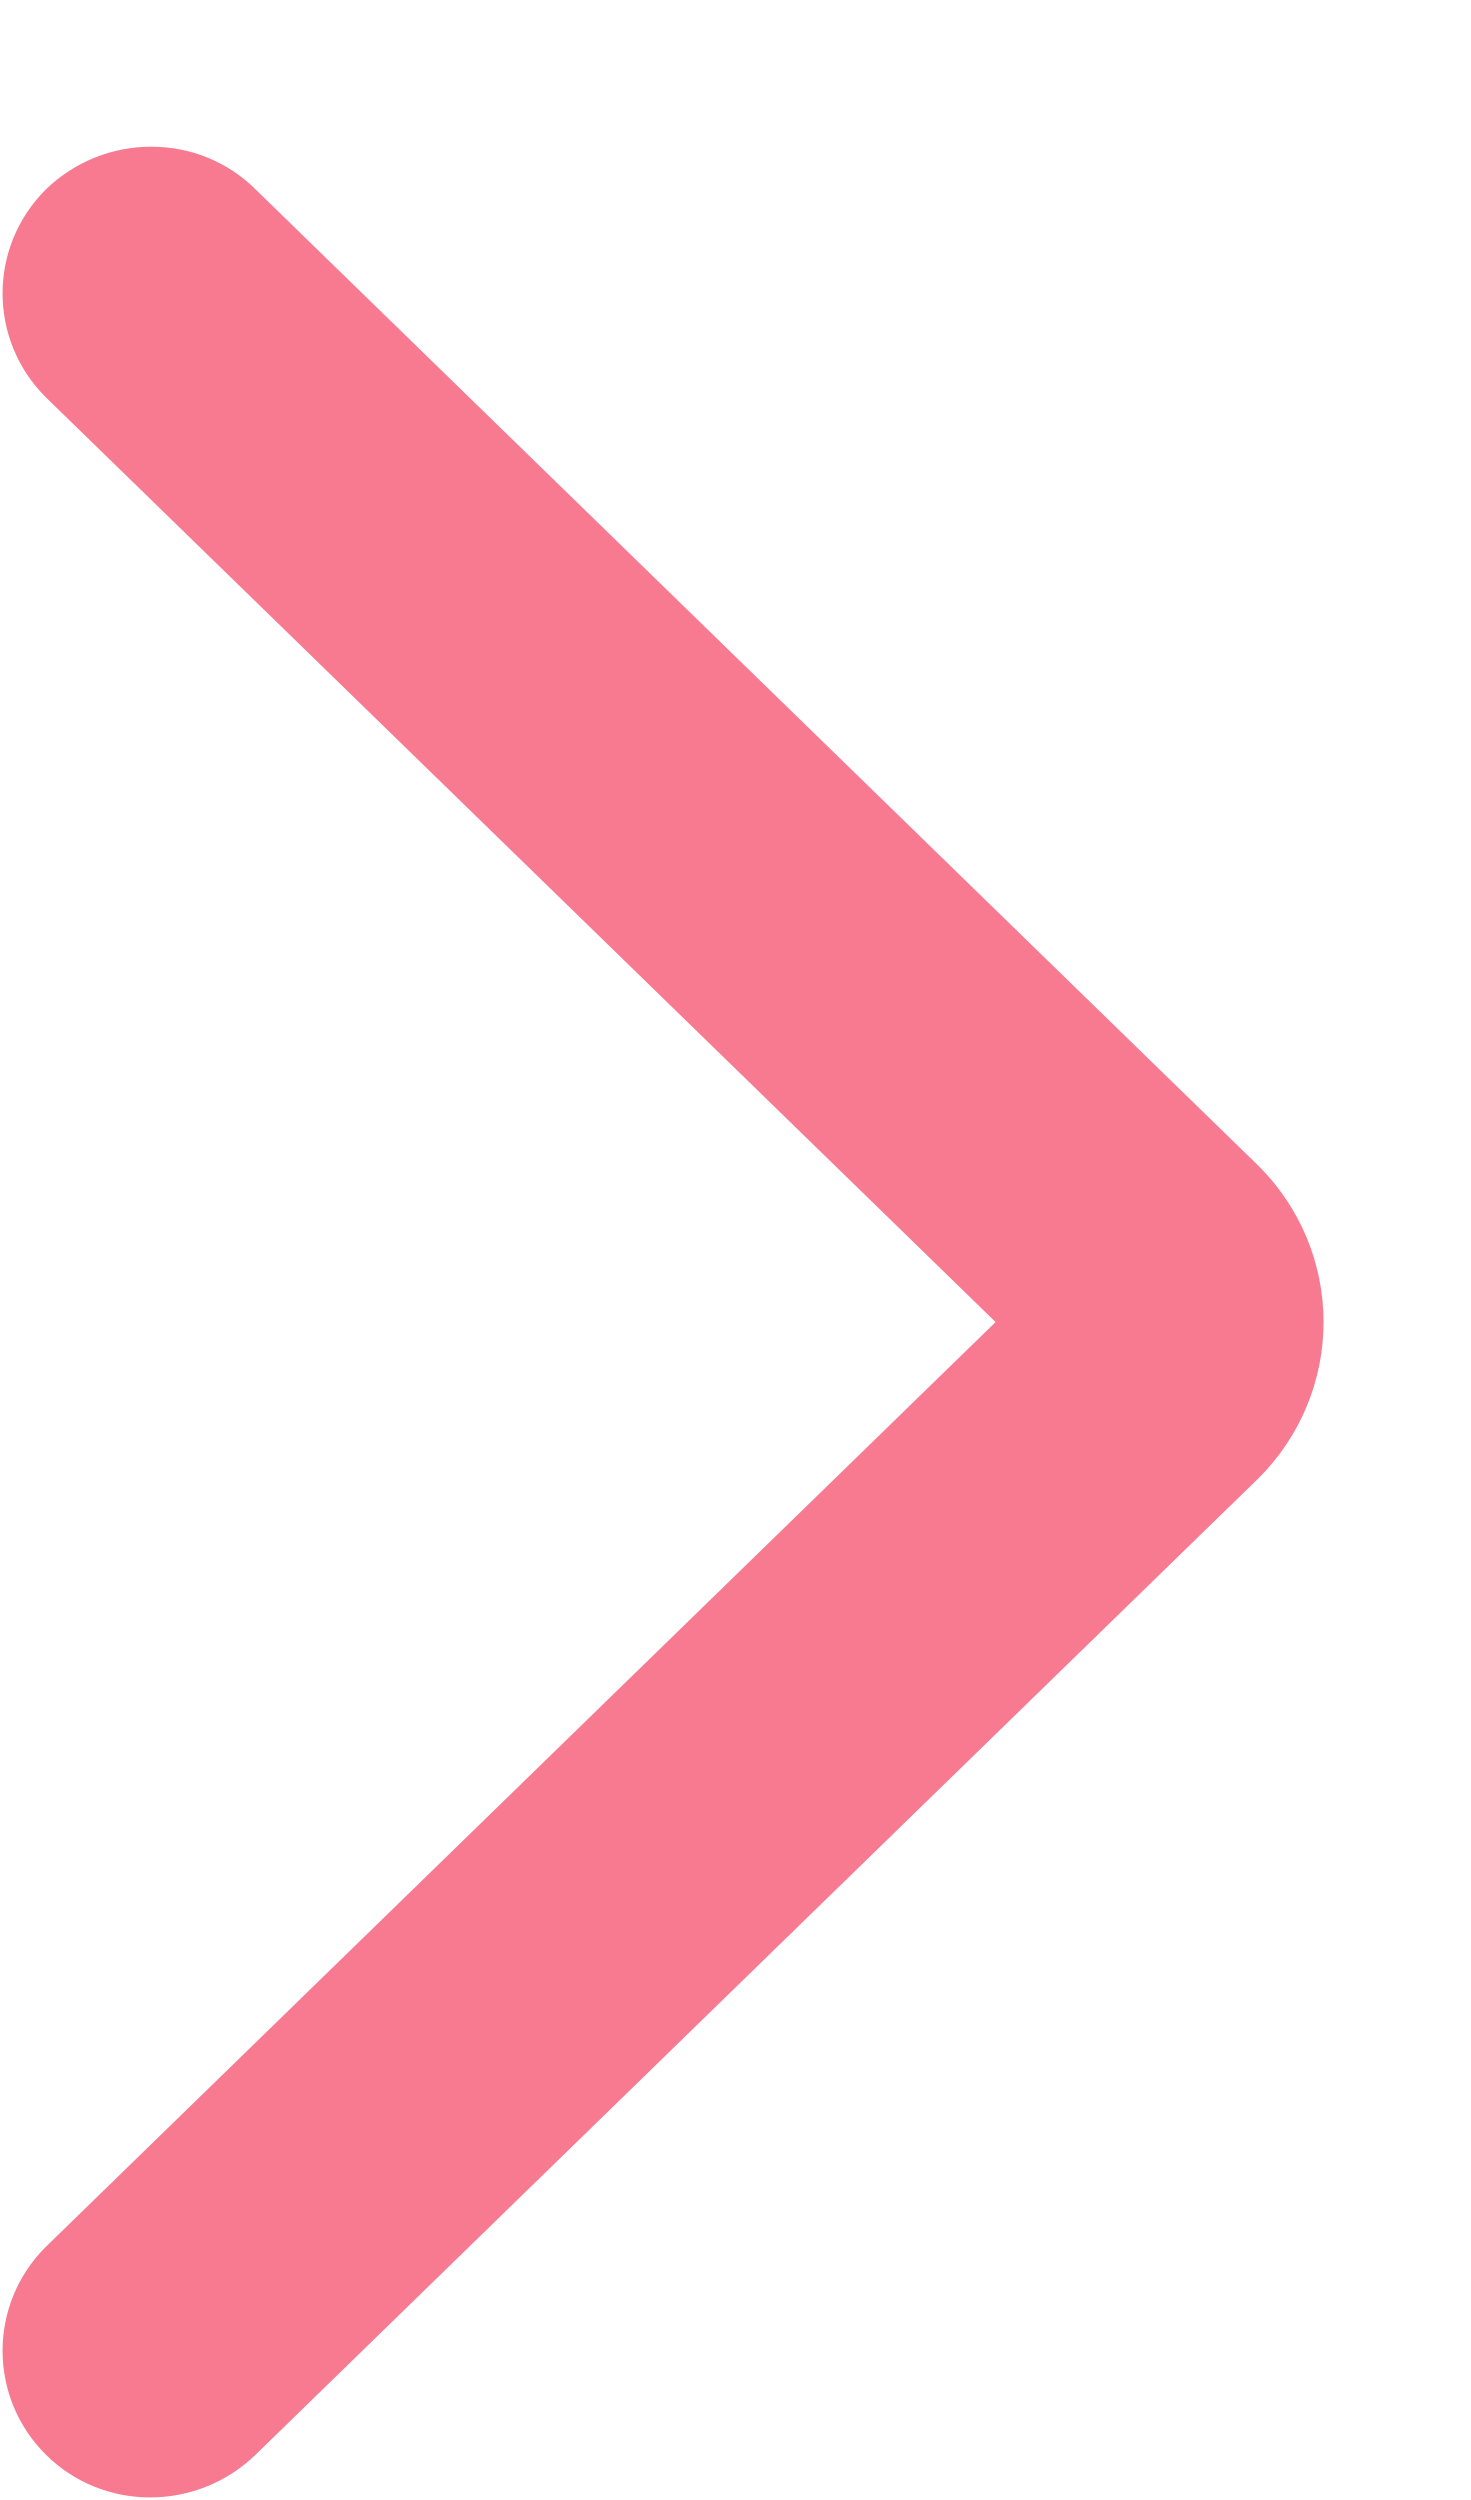
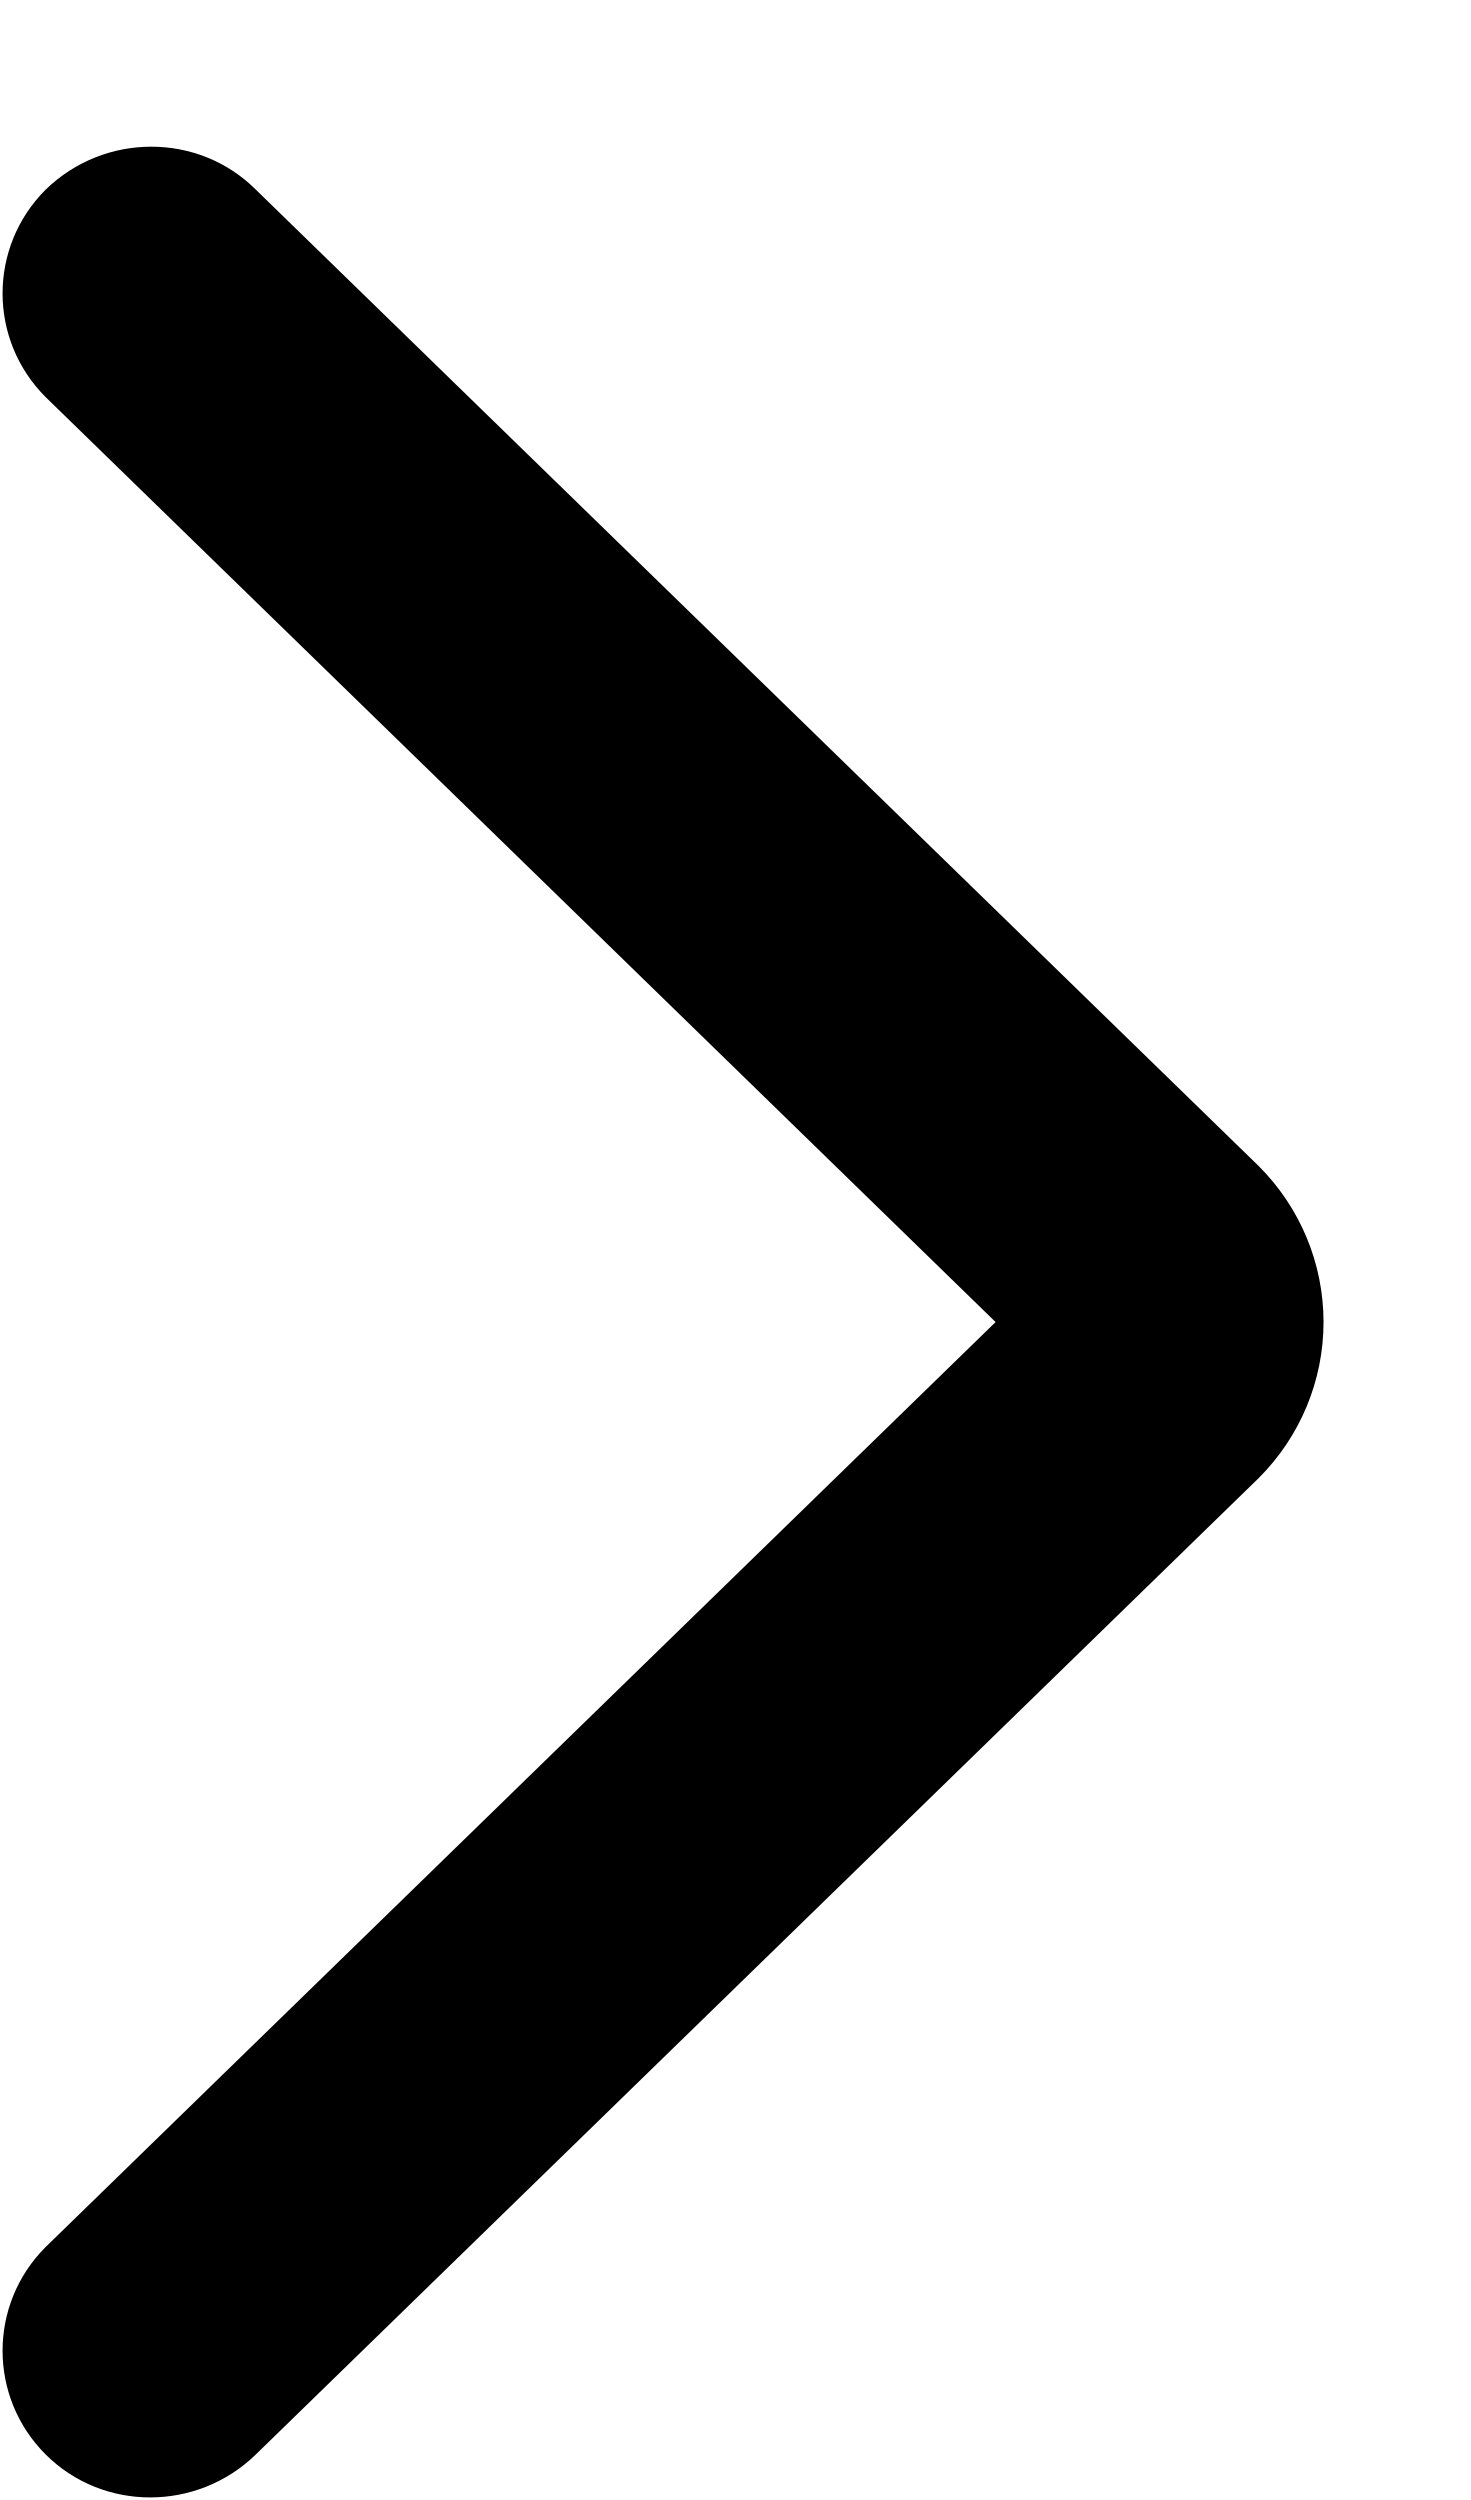
<svg xmlns="http://www.w3.org/2000/svg" viewBox="0 0 10 17" width="10" height="17">
-   <style>
- 		tspan { white-space:pre }
- 		.shp0 { fill: #f77a90 } 
- 	</style>
-   <path id="стрелка вправо copy 2" class="shp0" d="M8.56,10.05c0.28,-0.28 0.44,-0.66 0.44,-1.06c0,-0.4 -0.16,-0.78 -0.44,-1.06l-6.82,-6.64c-0.39,-0.39 -1.03,-0.39 -1.43,0c-0.39,0.39 -0.39,1.02 0,1.41l6.46,6.29l-6.46,6.29c-0.39,0.39 -0.39,1.02 0,1.41c0.39,0.39 1.03,0.39 1.43,0l6.82,-6.64v0z" />
+   <path d="M8.56,10.05c0.28,-0.28 0.44,-0.66 0.44,-1.06c0,-0.4 -0.16,-0.78 -0.44,-1.06l-6.82,-6.64c-0.39,-0.39 -1.03,-0.39 -1.43,0c-0.39,0.39 -0.39,1.02 0,1.41l6.46,6.29l-6.46,6.29c-0.39,0.39 -0.39,1.02 0,1.41c0.39,0.39 1.03,0.39 1.43,0l6.82,-6.64v0z" />
</svg>
